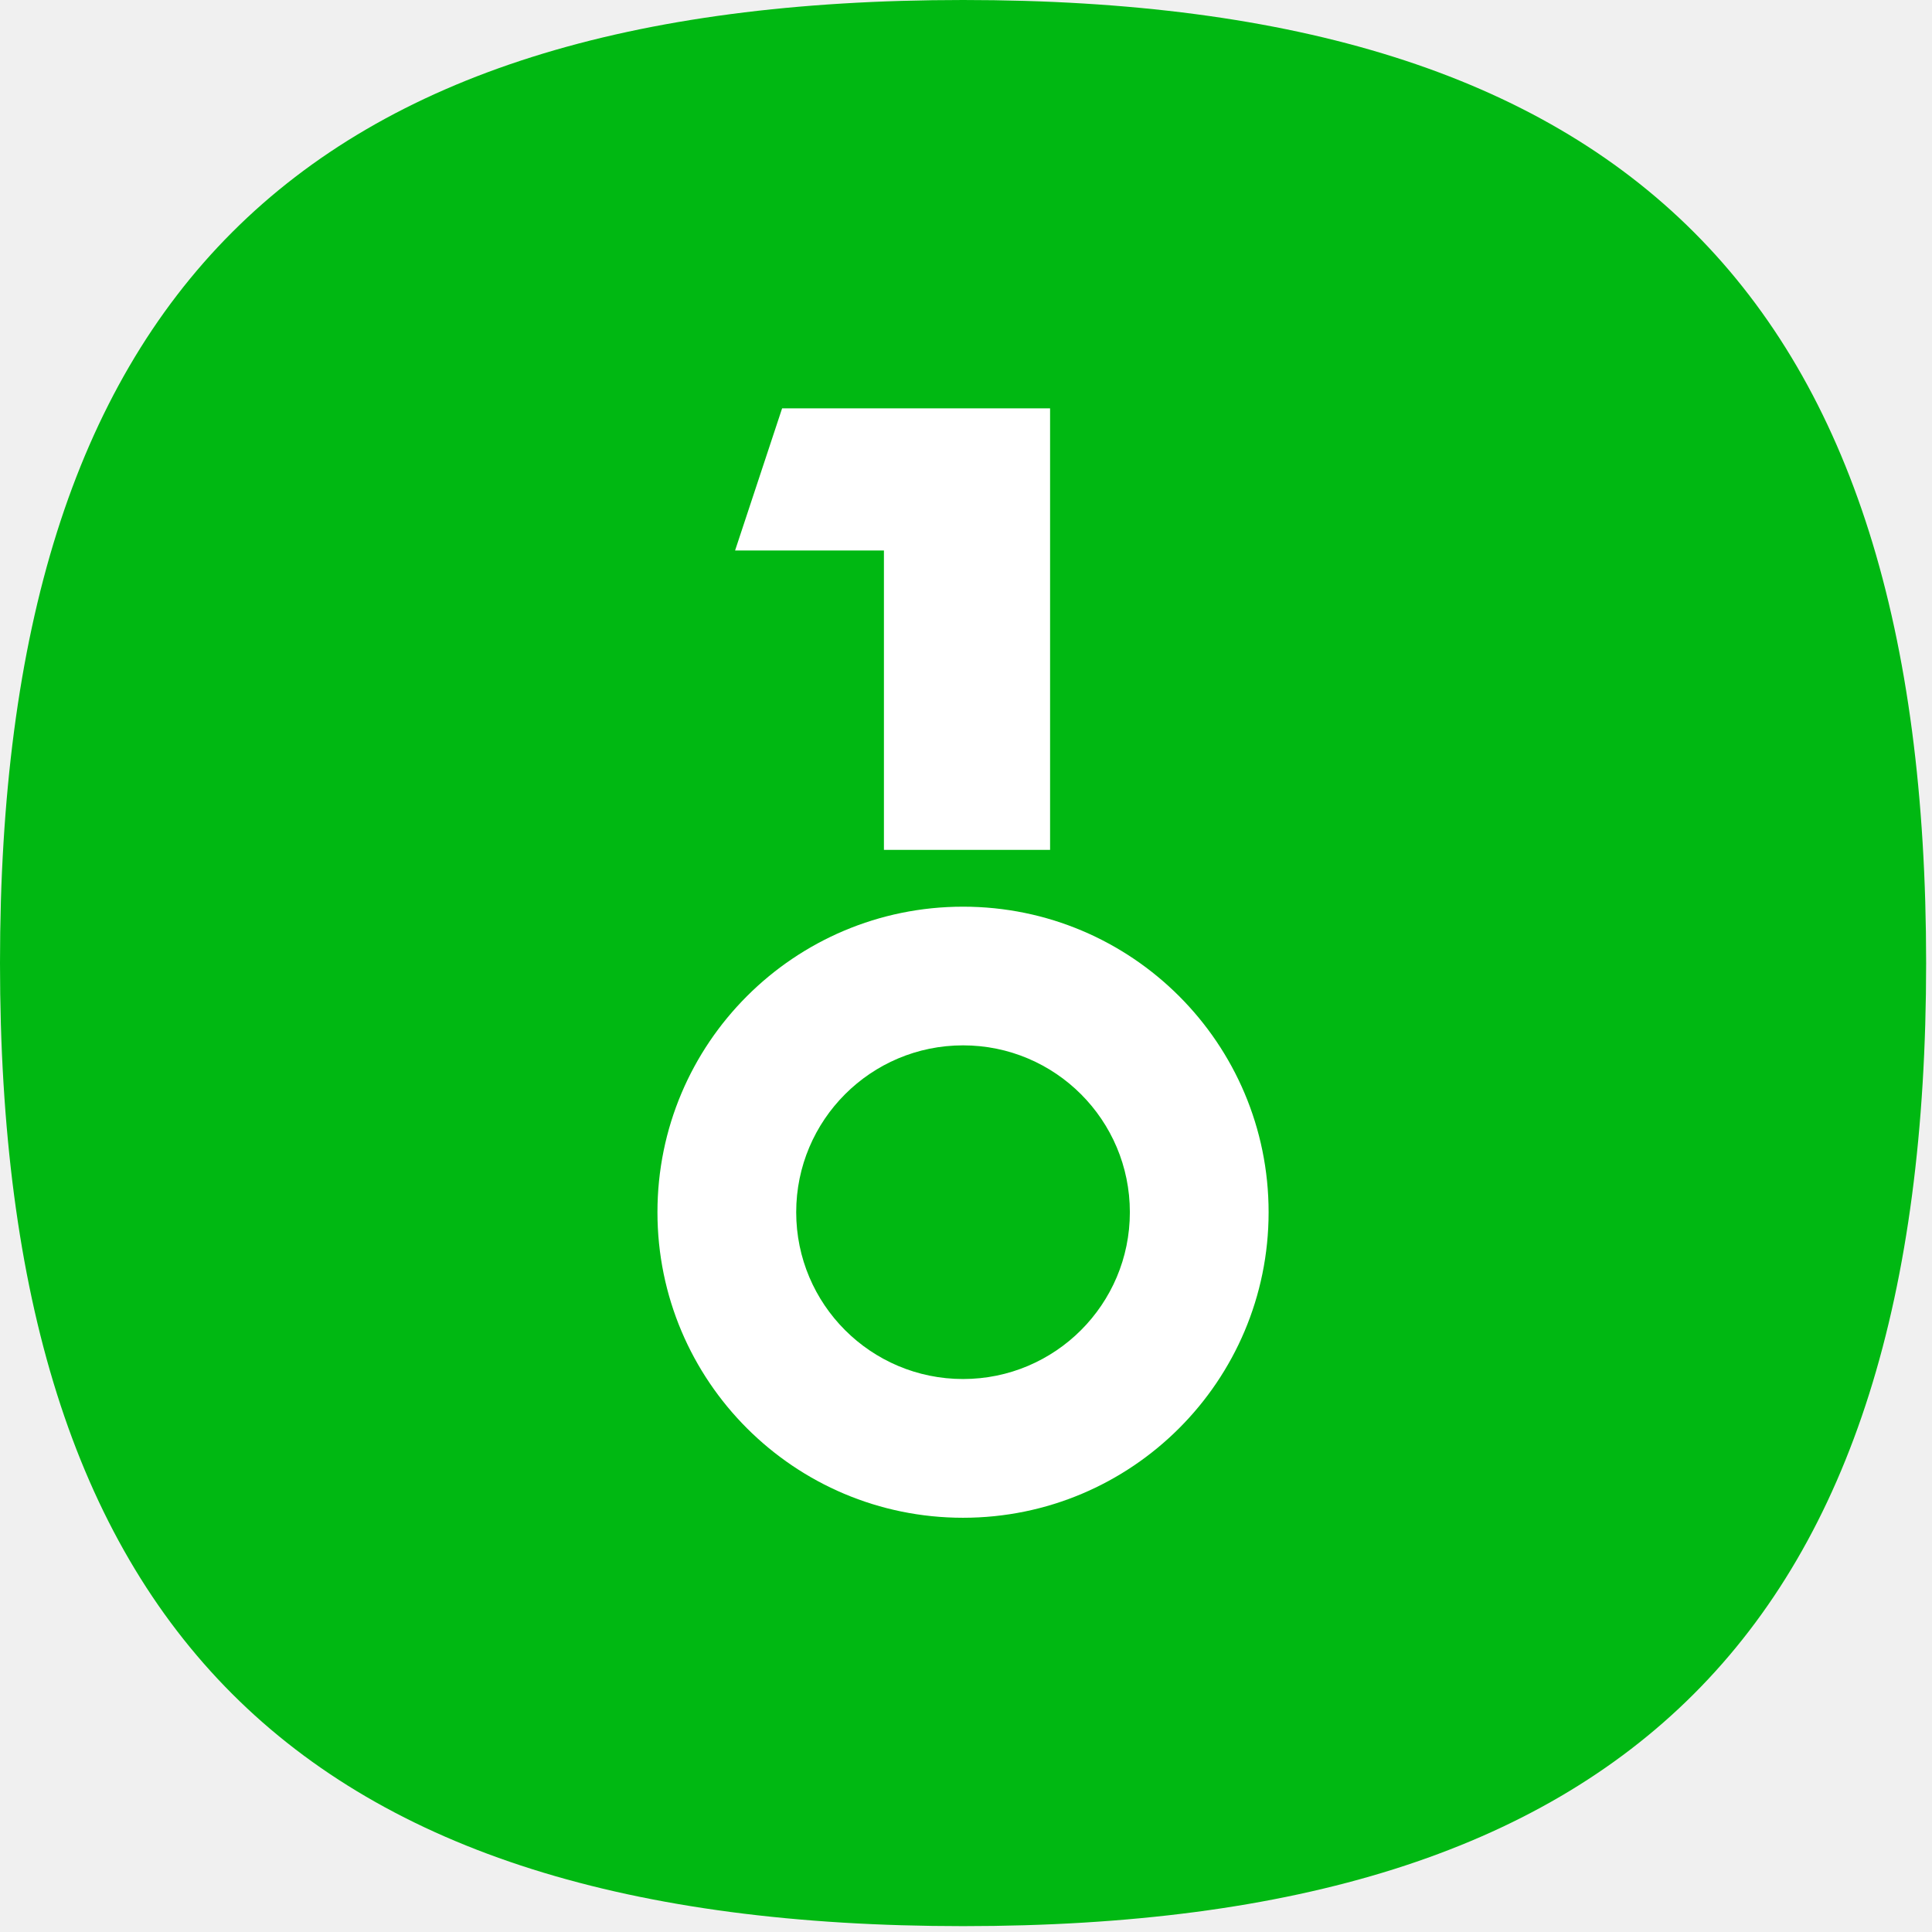
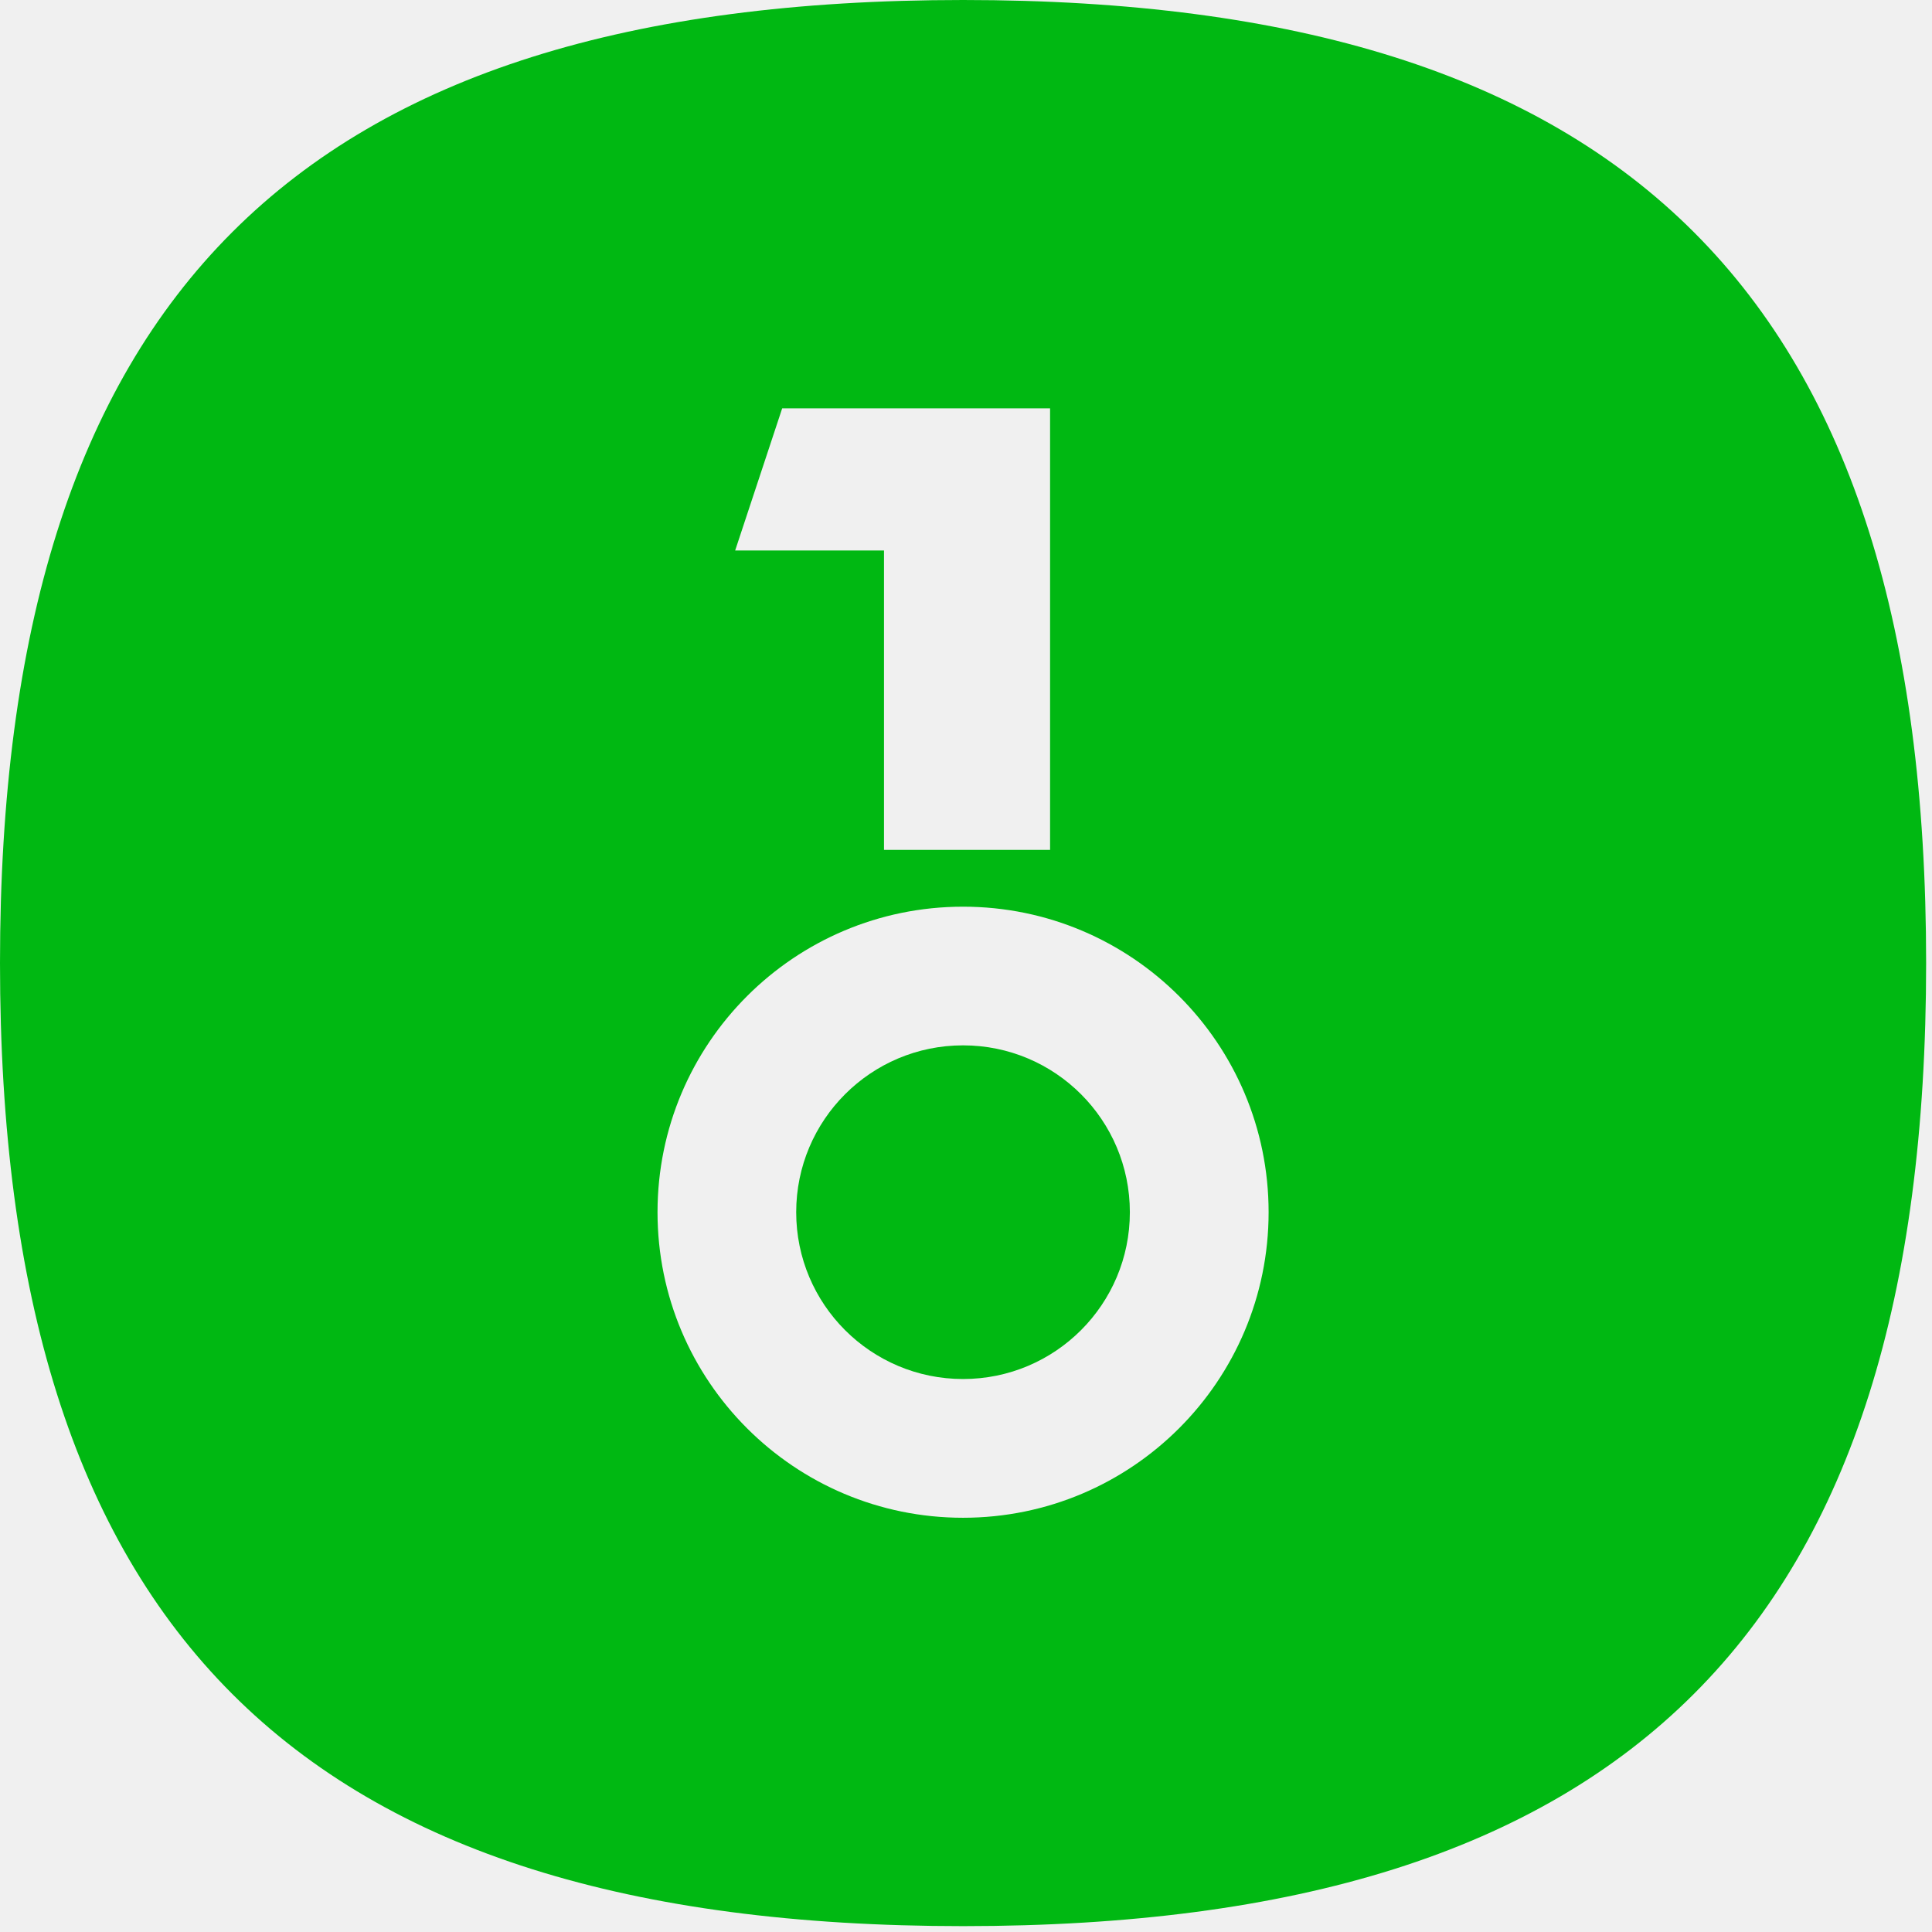
<svg xmlns="http://www.w3.org/2000/svg" viewBox="0 0 27 27" fill="none">
-   <path d="M26.918 13.459C26.918 22.75 22.75 26.918 13.459 26.918C4.167 26.918 0 22.75 0 13.459C0 4.167 4.167 0 13.459 0C22.75 0 26.918 4.167 26.918 13.459Z" fill="#00B812" />
-   <path d="M10.93 5.707H14.675V11.877H12.353V7.693H10.273L10.93 5.707Z" fill="#fff" />
-   <path fill-rule="evenodd" clip-rule="evenodd" d="M13.459 21.211C15.817 21.211 17.729 19.299 17.729 16.941C17.729 14.582 15.817 12.671 13.459 12.671C11.1 12.671 9.188 14.582 9.188 16.941C9.188 19.299 11.1 21.211 13.459 21.211ZM15.79 16.941C15.79 18.228 14.746 19.272 13.459 19.272C12.171 19.272 11.127 18.228 11.127 16.941C11.127 15.653 12.171 14.609 13.459 14.609C14.746 14.609 15.79 15.653 15.79 16.941Z" fill="#fff" />
+   <path d="M13.459 19.272C14.747 19.272 15.79 18.228 15.79 16.941C15.79 15.653 14.747 14.609 13.459 14.609C12.171 14.609 11.127 15.653 11.127 16.941C11.127 18.228 12.171 19.272 13.459 19.272Z" fill="#00B812" />
+   <path fill-rule="evenodd" clip-rule="evenodd" d="M13.459 26.918C22.75 26.918 26.918 22.75 26.918 13.459C26.918 4.167 22.75 0 13.459 0C4.167 0 0 4.167 0 13.459C0 22.75 4.167 26.918 13.459 26.918ZM10.931 5.707H14.675V11.877H12.354V7.693H10.274L10.931 5.707ZM13.459 21.211C15.817 21.211 17.729 19.299 17.729 16.941C17.729 14.582 15.817 12.671 13.459 12.671C11.101 12.671 9.189 14.582 9.189 16.941C9.189 19.299 11.101 21.211 13.459 21.211Z" fill="#00B812" />
</svg>
